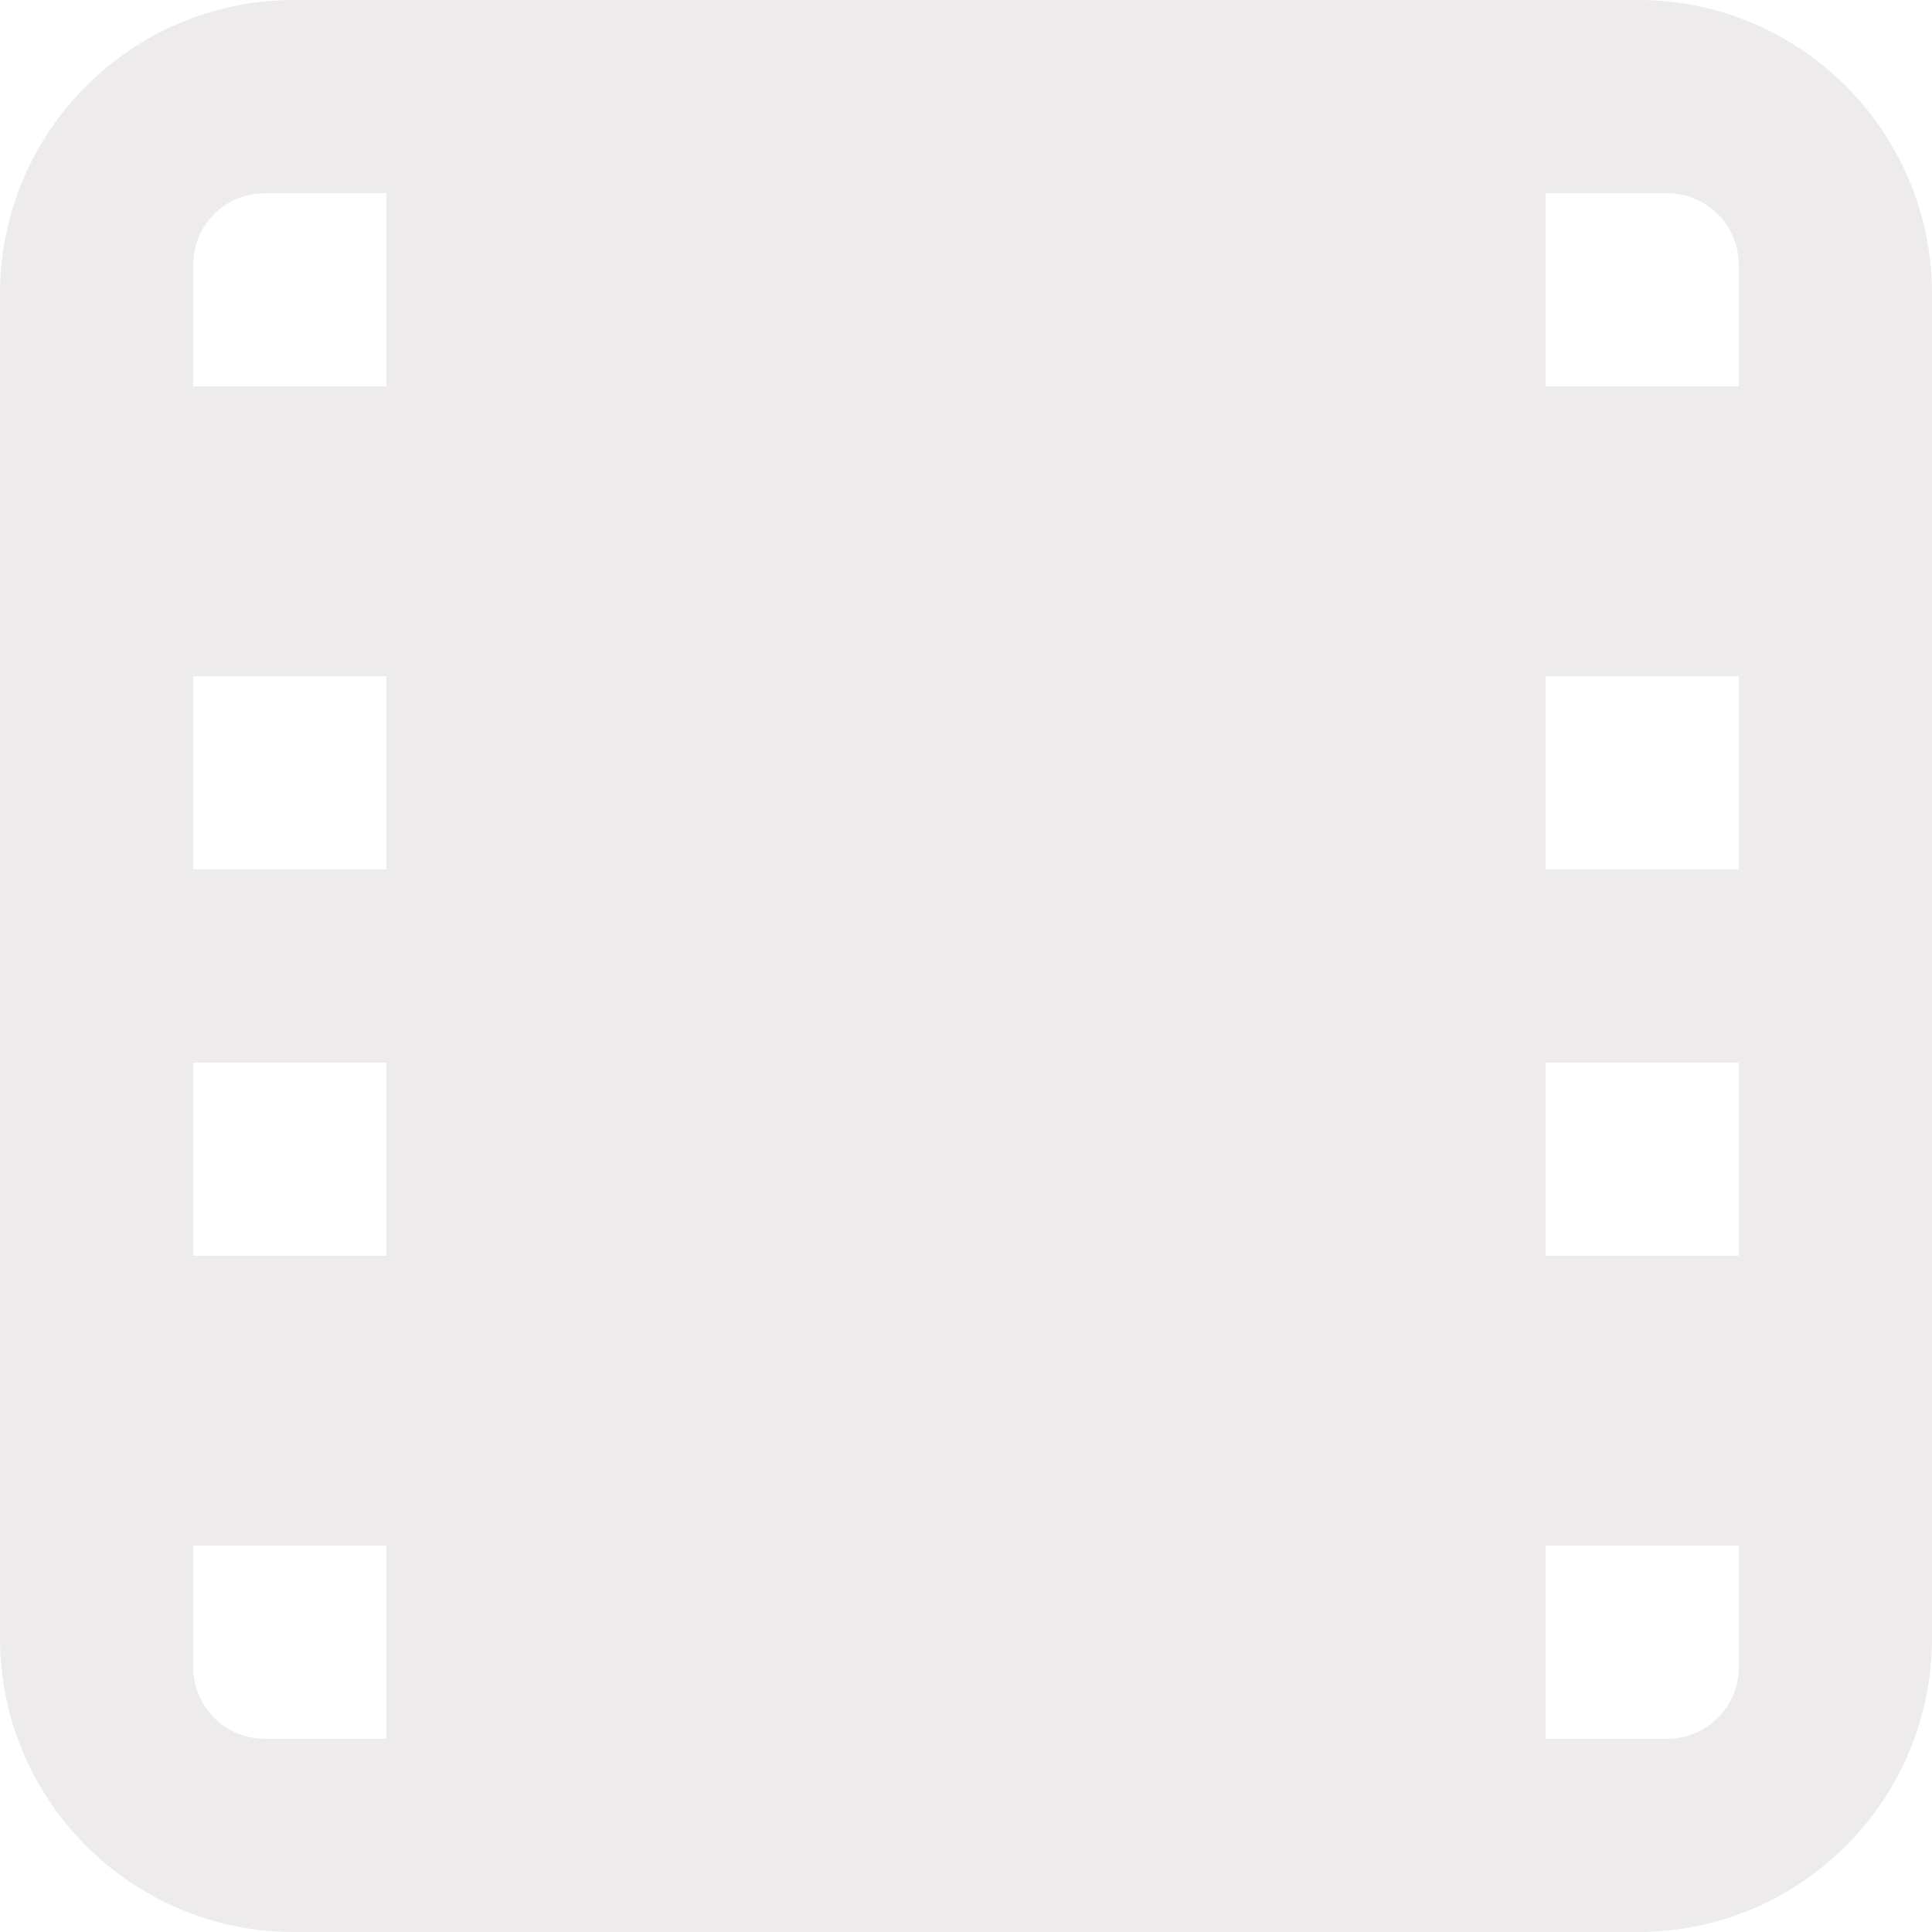
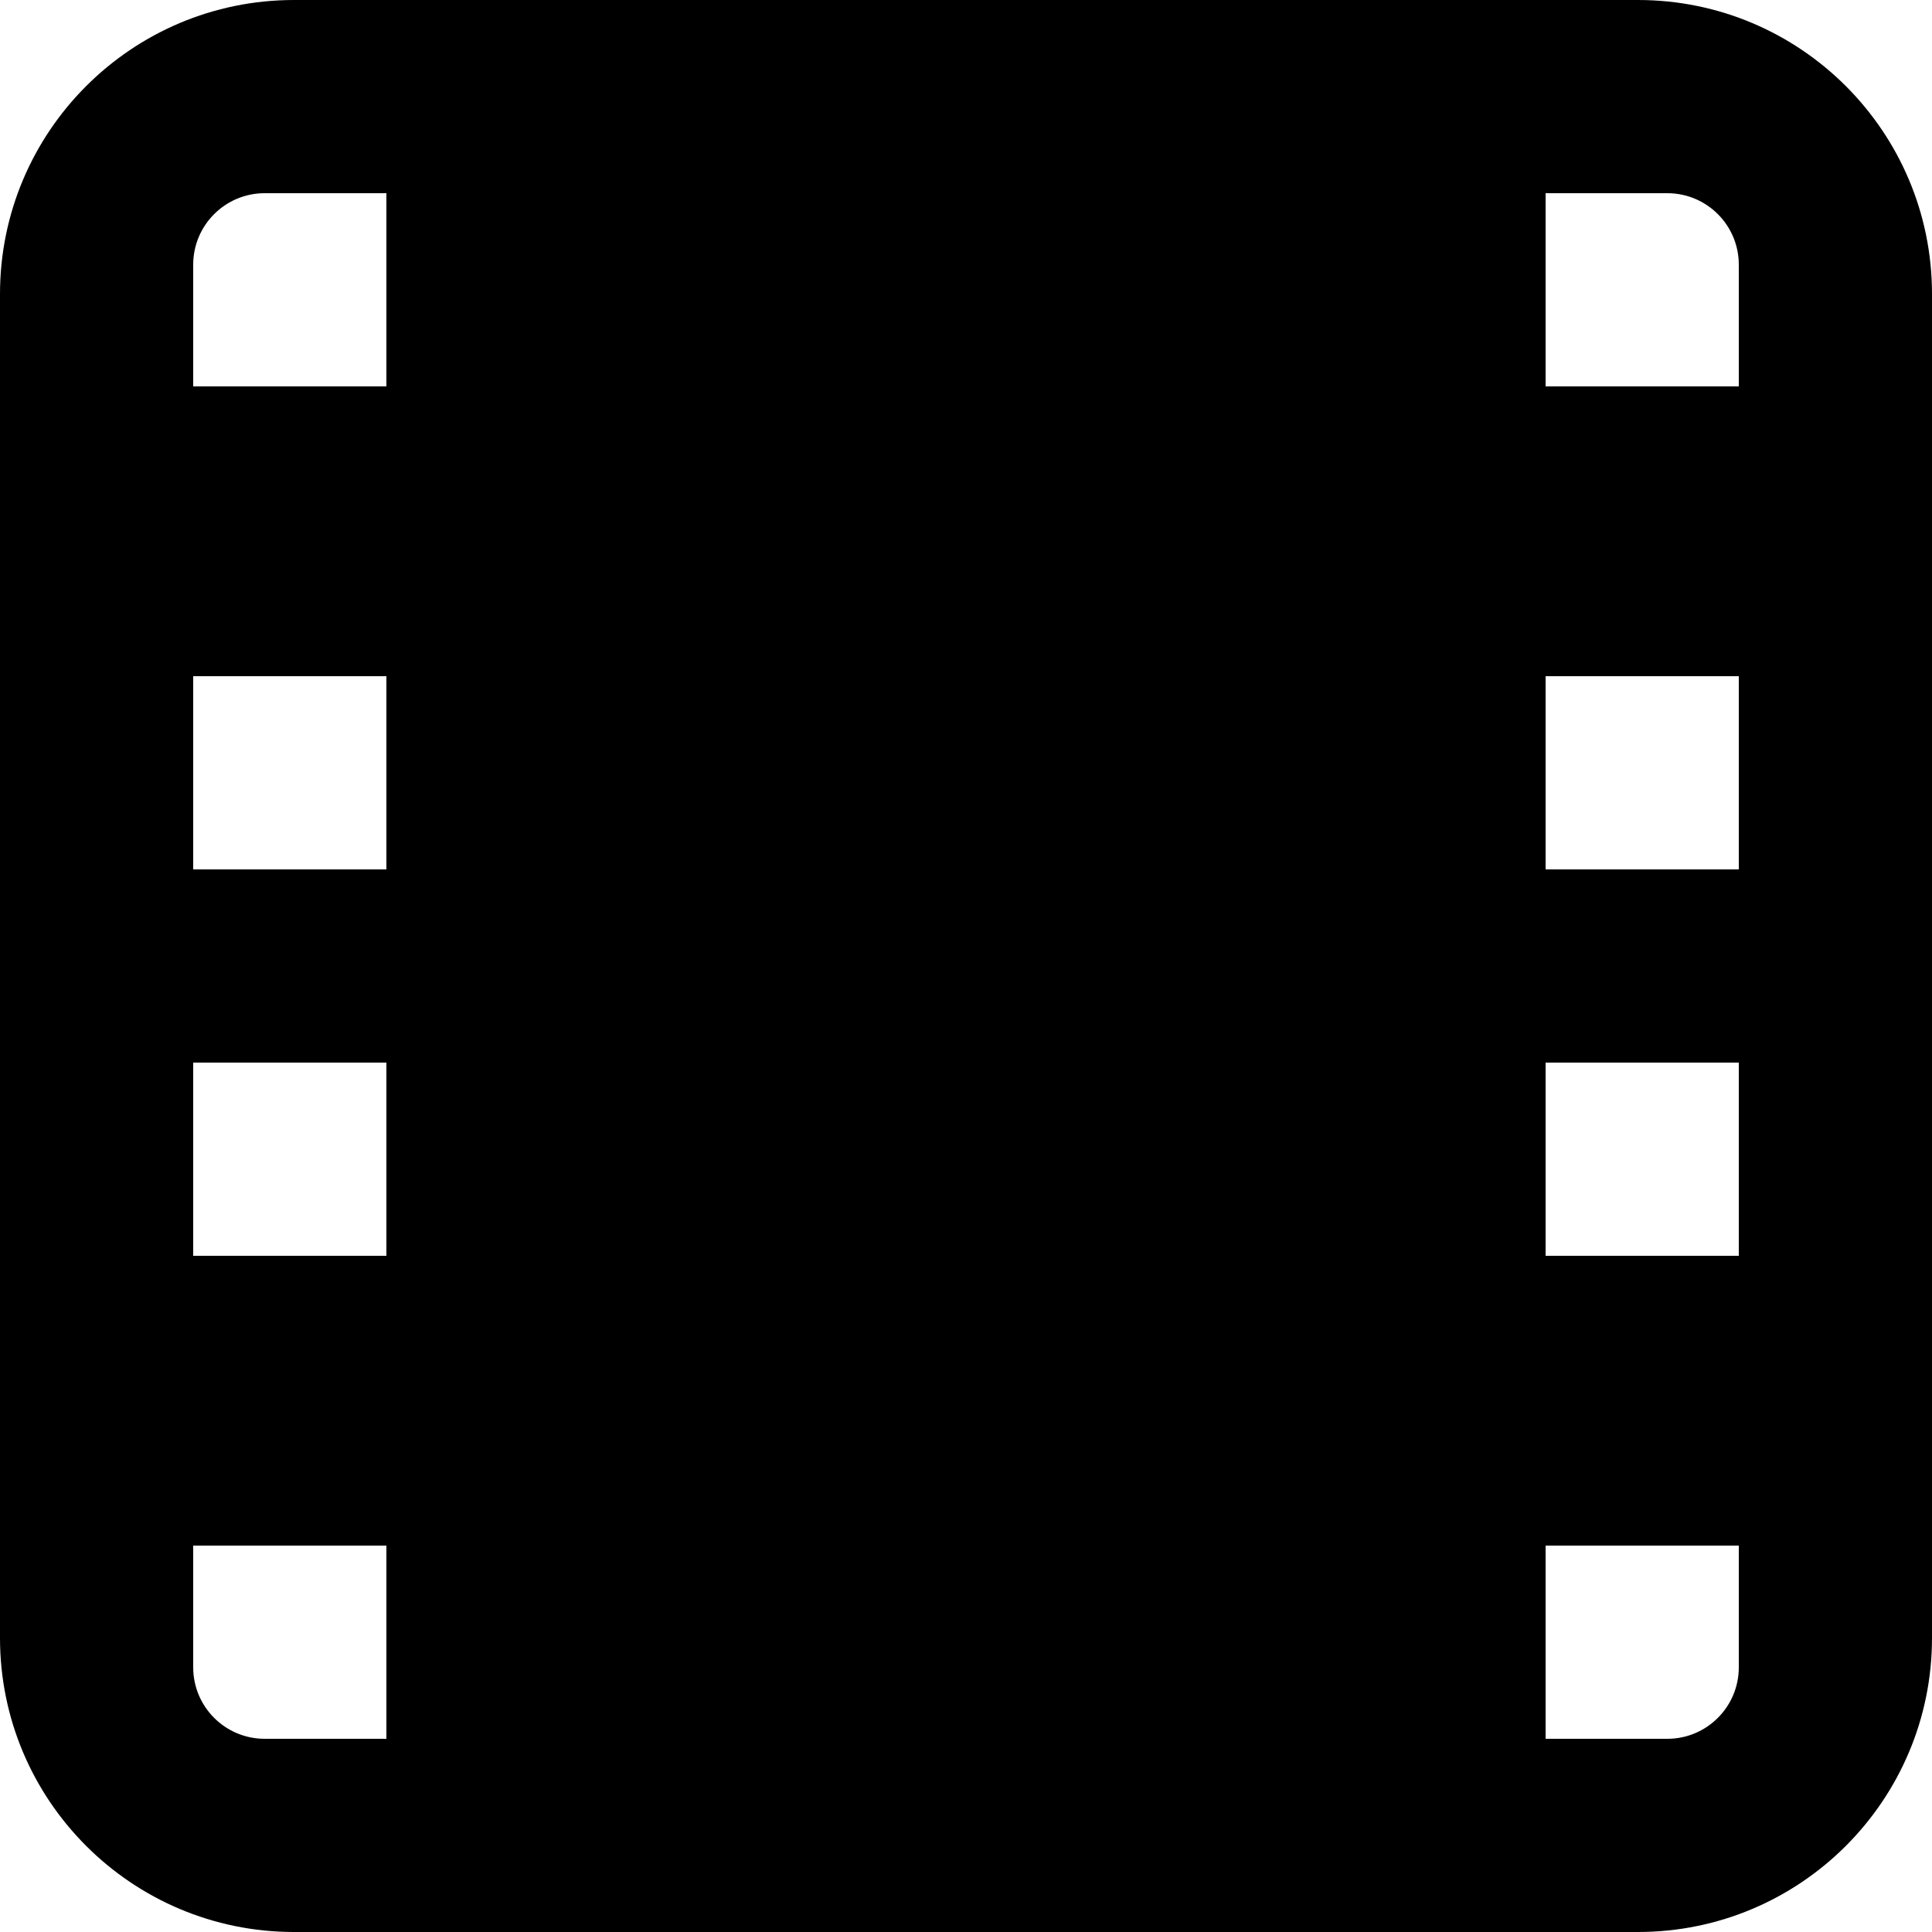
<svg xmlns="http://www.w3.org/2000/svg" width="100" height="100" viewBox="0 0 20 20">
-   <path d="M16.956 0H3.044A3.044 3.044 0 0 0 0 3.044v13.912A3.044 3.044 0 0 0 3.044 20h13.912A3.044 3.044 0 0 0 20 16.956V3.044A3.044 3.044 0 0 0 16.956 0ZM4 9H2V7h2v2Zm-2 2h2v2H2v-2Zm16-2h-2V7h2v2Zm-2 2h2v2h-2v-2Zm2-8.26V4h-2V2h1.26a.74.74 0 0 1 .74.74ZM2.74 2H4v2H2V2.74A.74.74 0 0 1 2.74 2ZM2 17.26V16h2v2H2.74a.74.74 0 0 1-.74-.74Zm16 0a.74.74 0 0 1-.74.74H16v-2h2v1.26Z" fill="#edebeb" />
+   <path d="M16.956 0H3.044A3.044 3.044 0 0 0 0 3.044v13.912A3.044 3.044 0 0 0 3.044 20h13.912A3.044 3.044 0 0 0 20 16.956V3.044A3.044 3.044 0 0 0 16.956 0ZM4 9H2V7h2v2Zm-2 2h2v2H2v-2Zm16-2h-2V7h2v2Zm-2 2h2v2h-2v-2Zm2-8.26V4h-2V2h1.26a.74.74 0 0 1 .74.74ZM2.74 2H4v2H2V2.74A.74.74 0 0 1 2.74 2ZM2 17.26V16h2v2H2.74a.74.74 0 0 1-.74-.74Zm16 0a.74.74 0 0 1-.74.74H16v-2h2v1.26Z" fill="currentColor " />
</svg>
